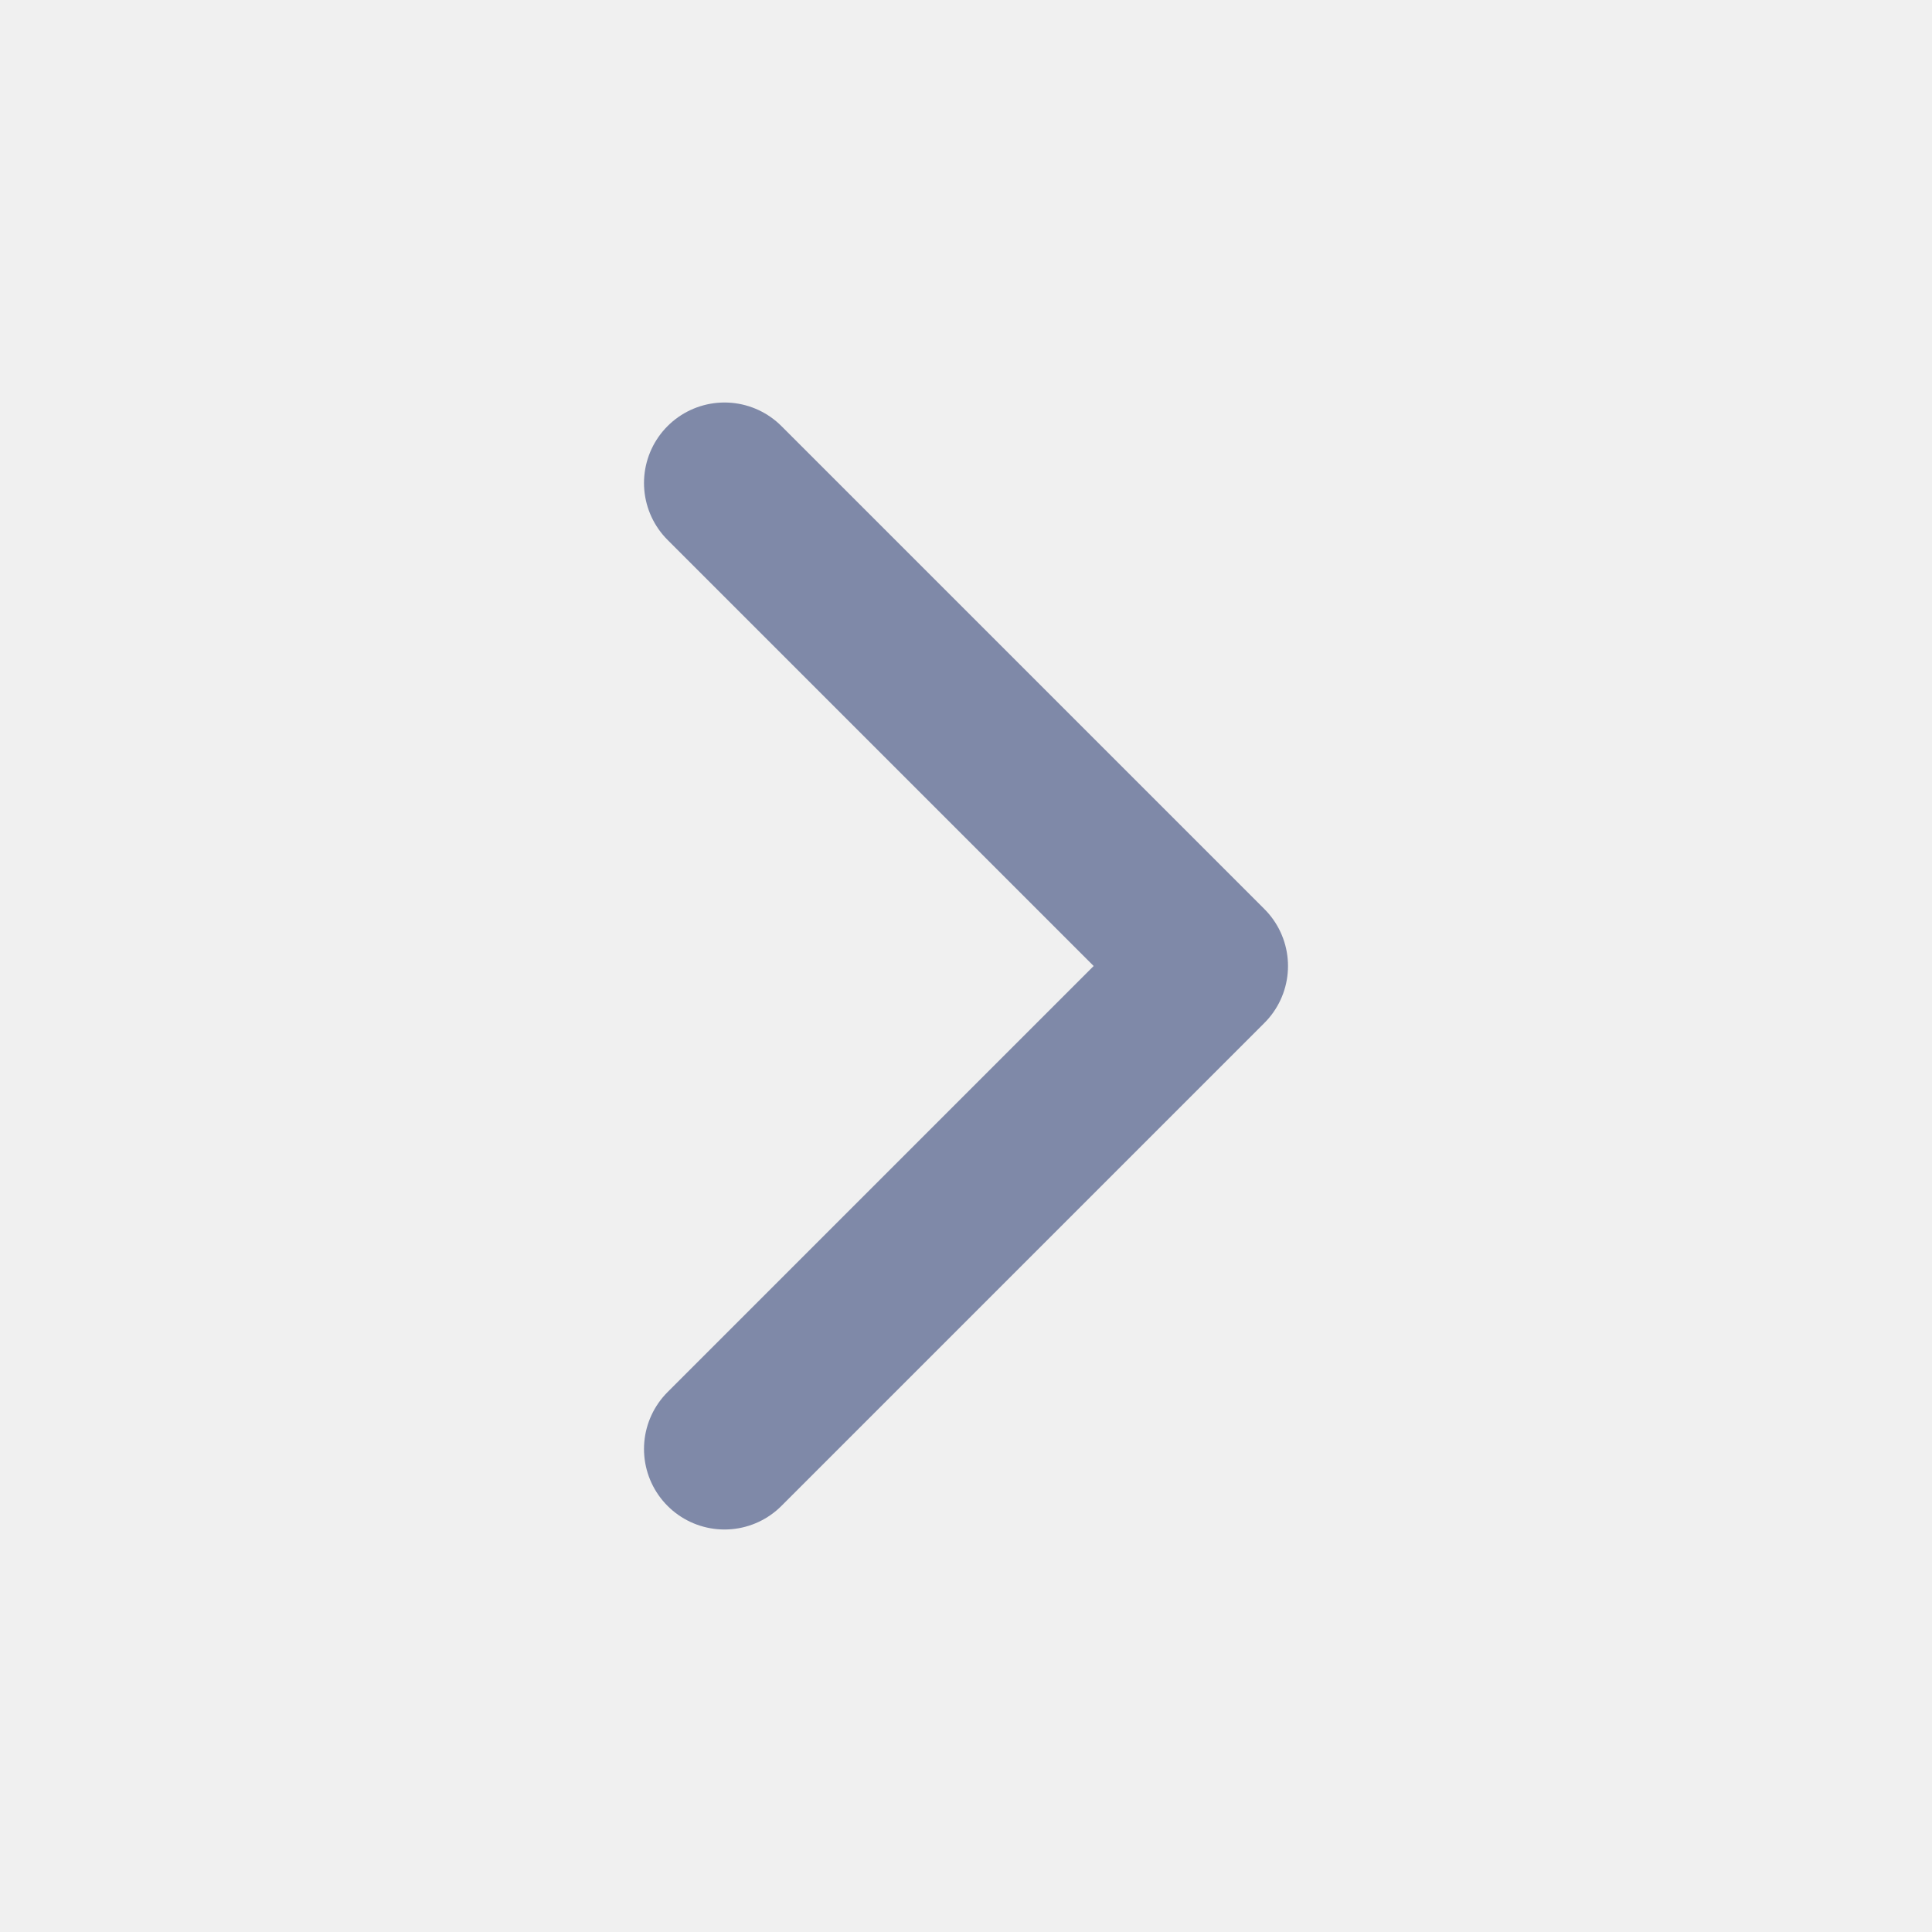
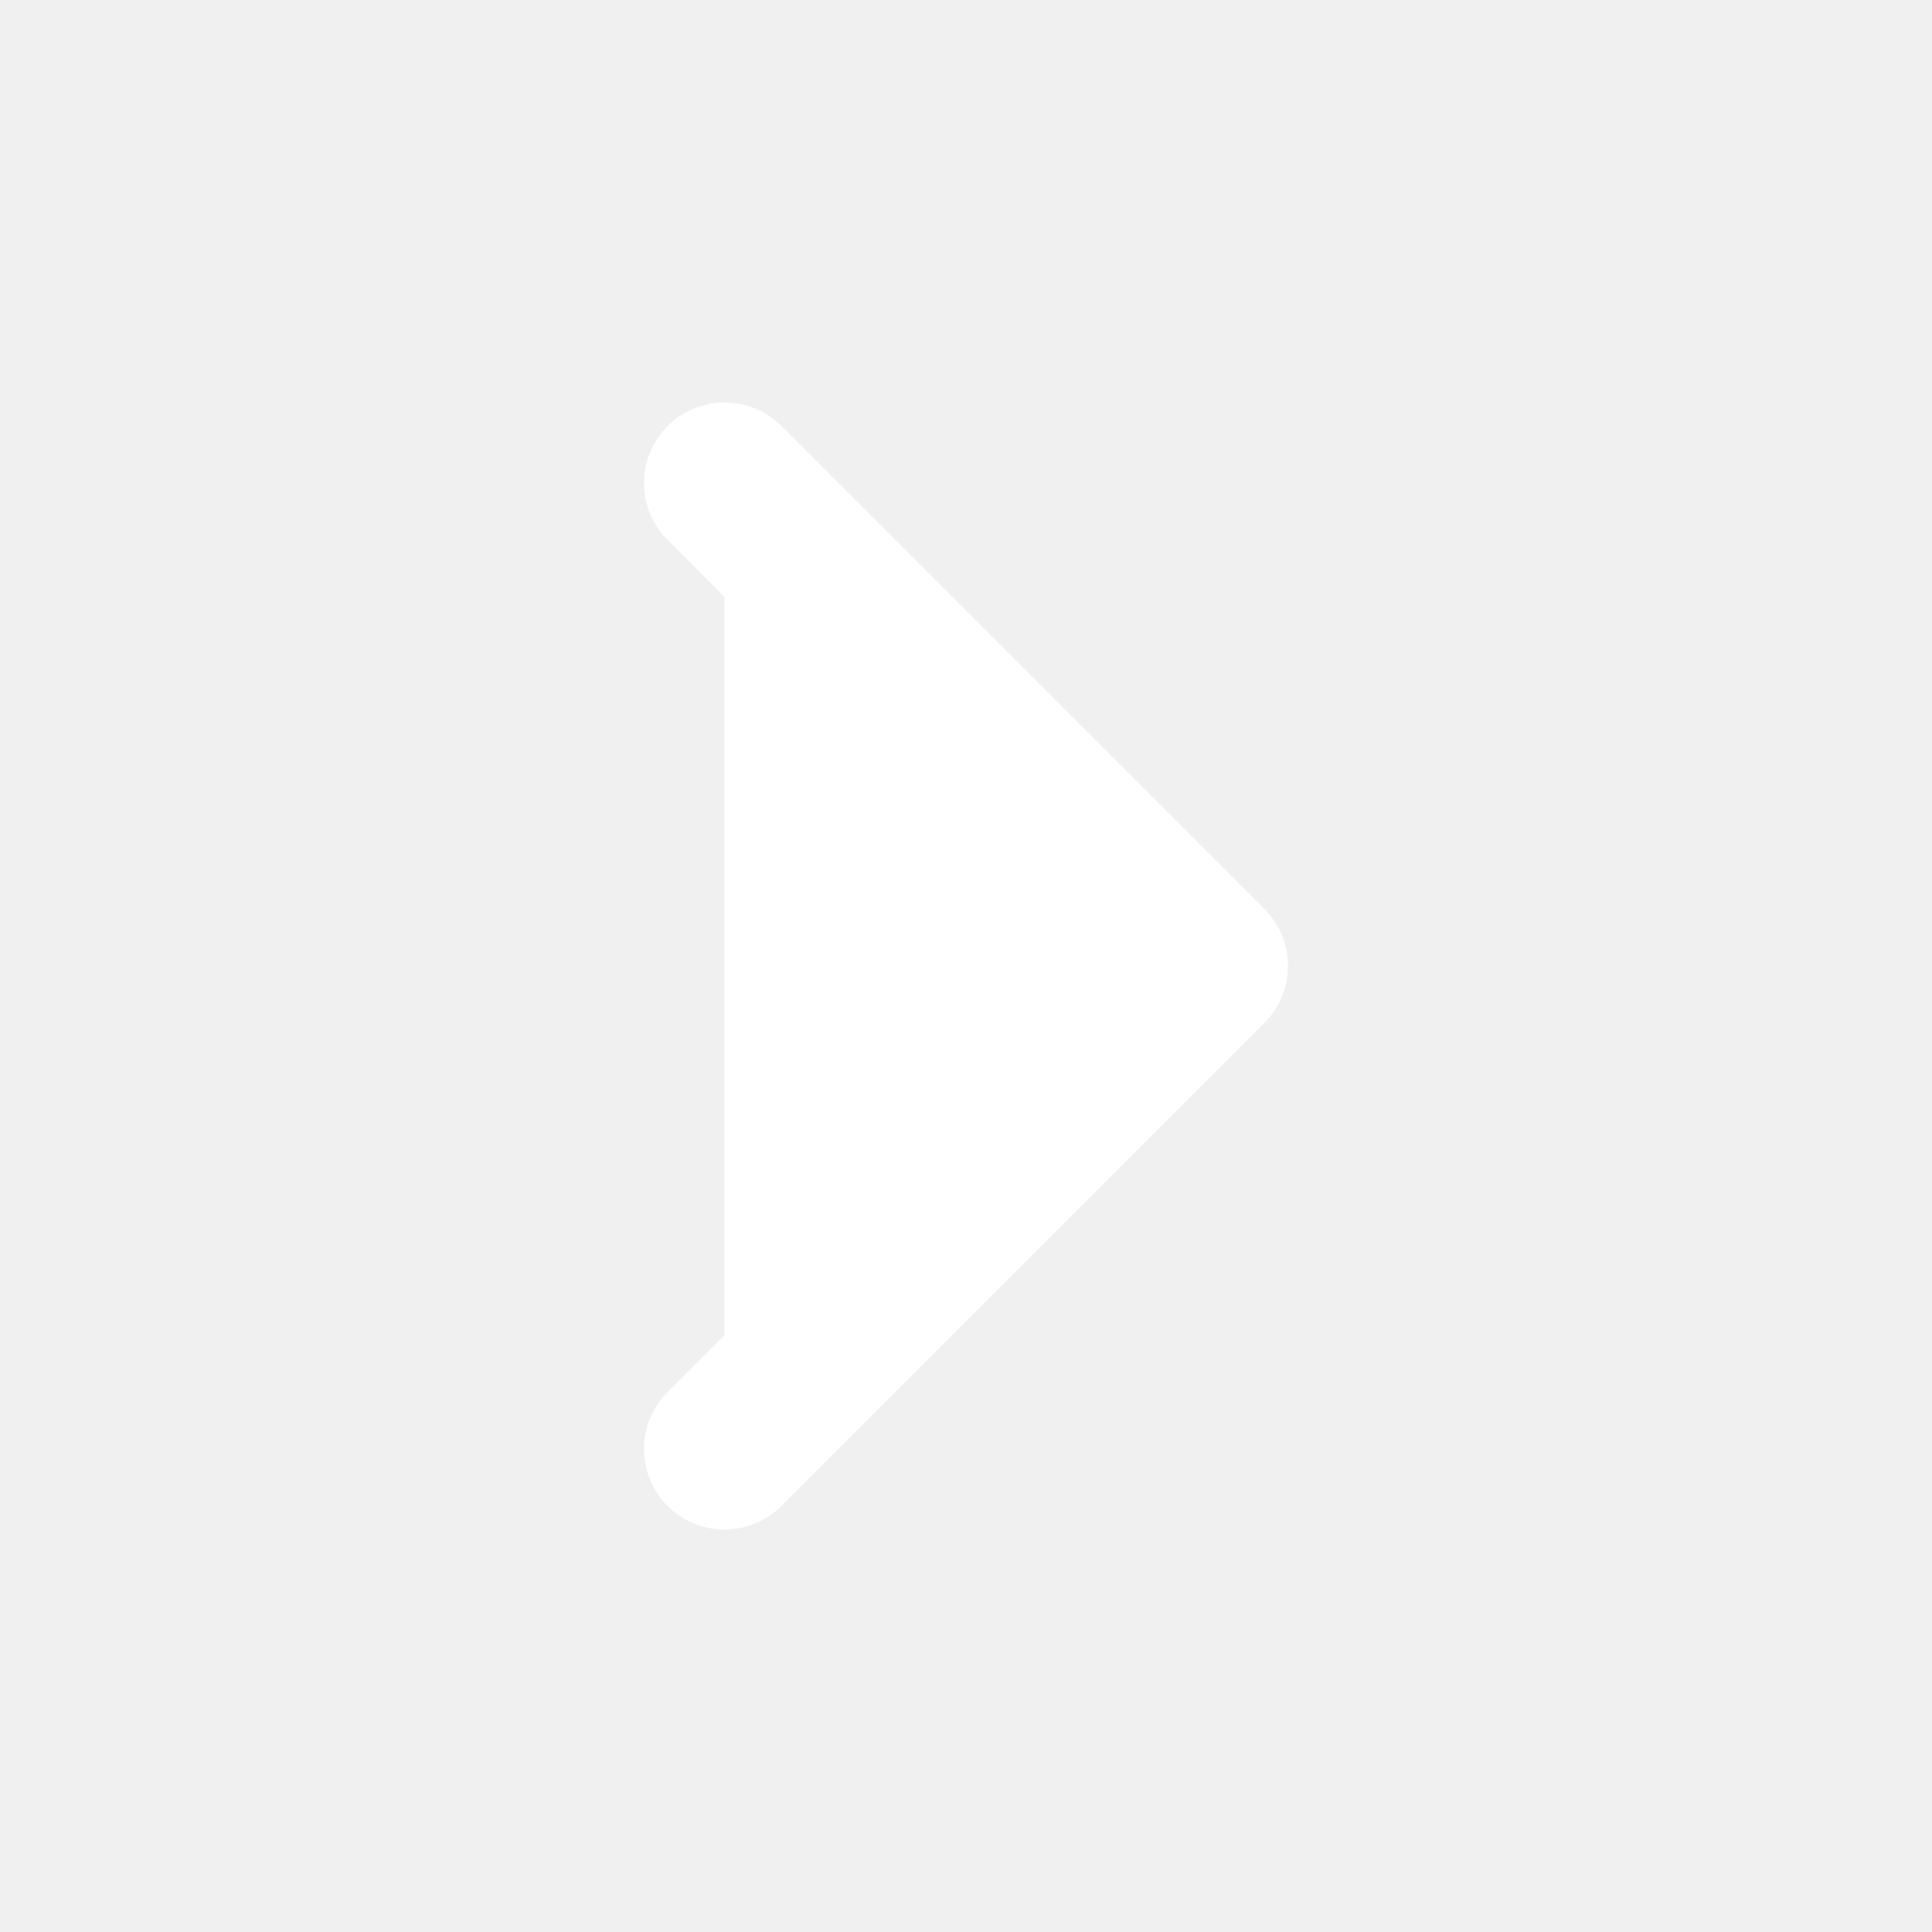
- <svg xmlns="http://www.w3.org/2000/svg" width="24" height="24" viewBox="0 0 24 24" fill="none" stroke="#7f89a8" stroke-width="2" stroke-linecap="round" stroke-linejoin="round">
+ <svg xmlns="http://www.w3.org/2000/svg" width="24" height="24" viewBox="0 0 24 24" fill="white" stroke="white" stroke-width="2" stroke-linecap="round" stroke-linejoin="round">
  <path d="m9 18 6-6-6-6" />
</svg>
